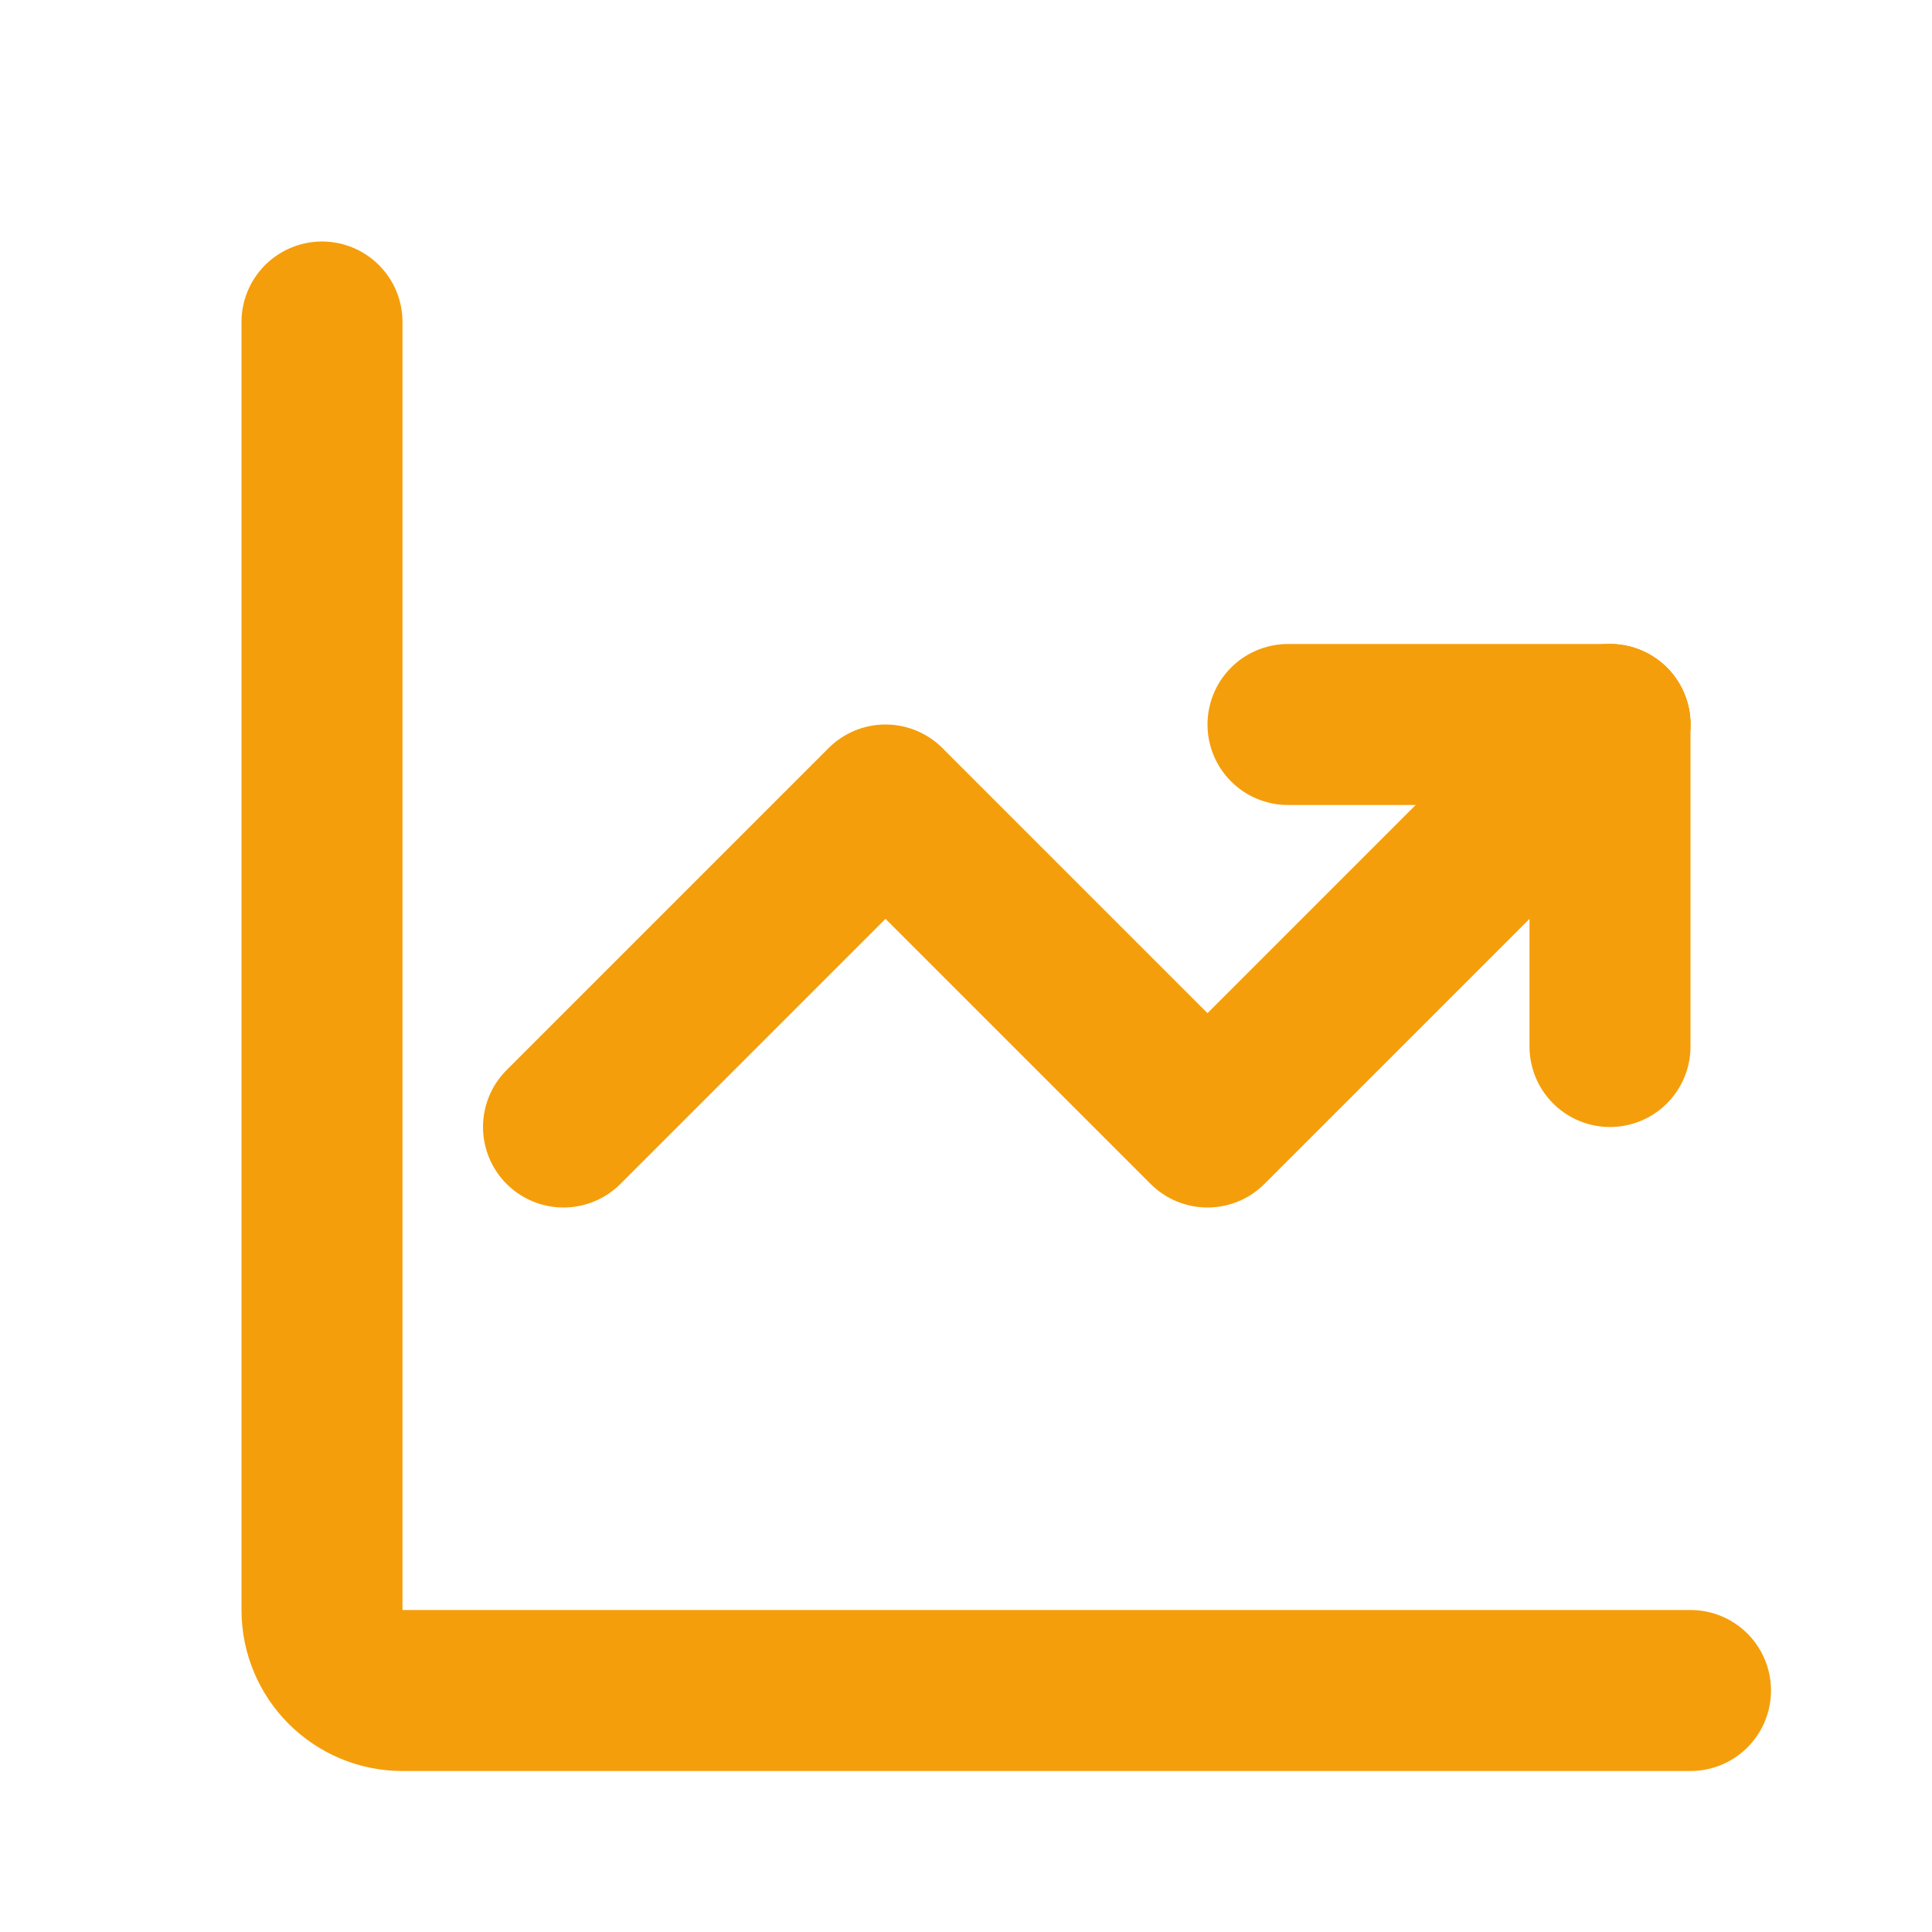
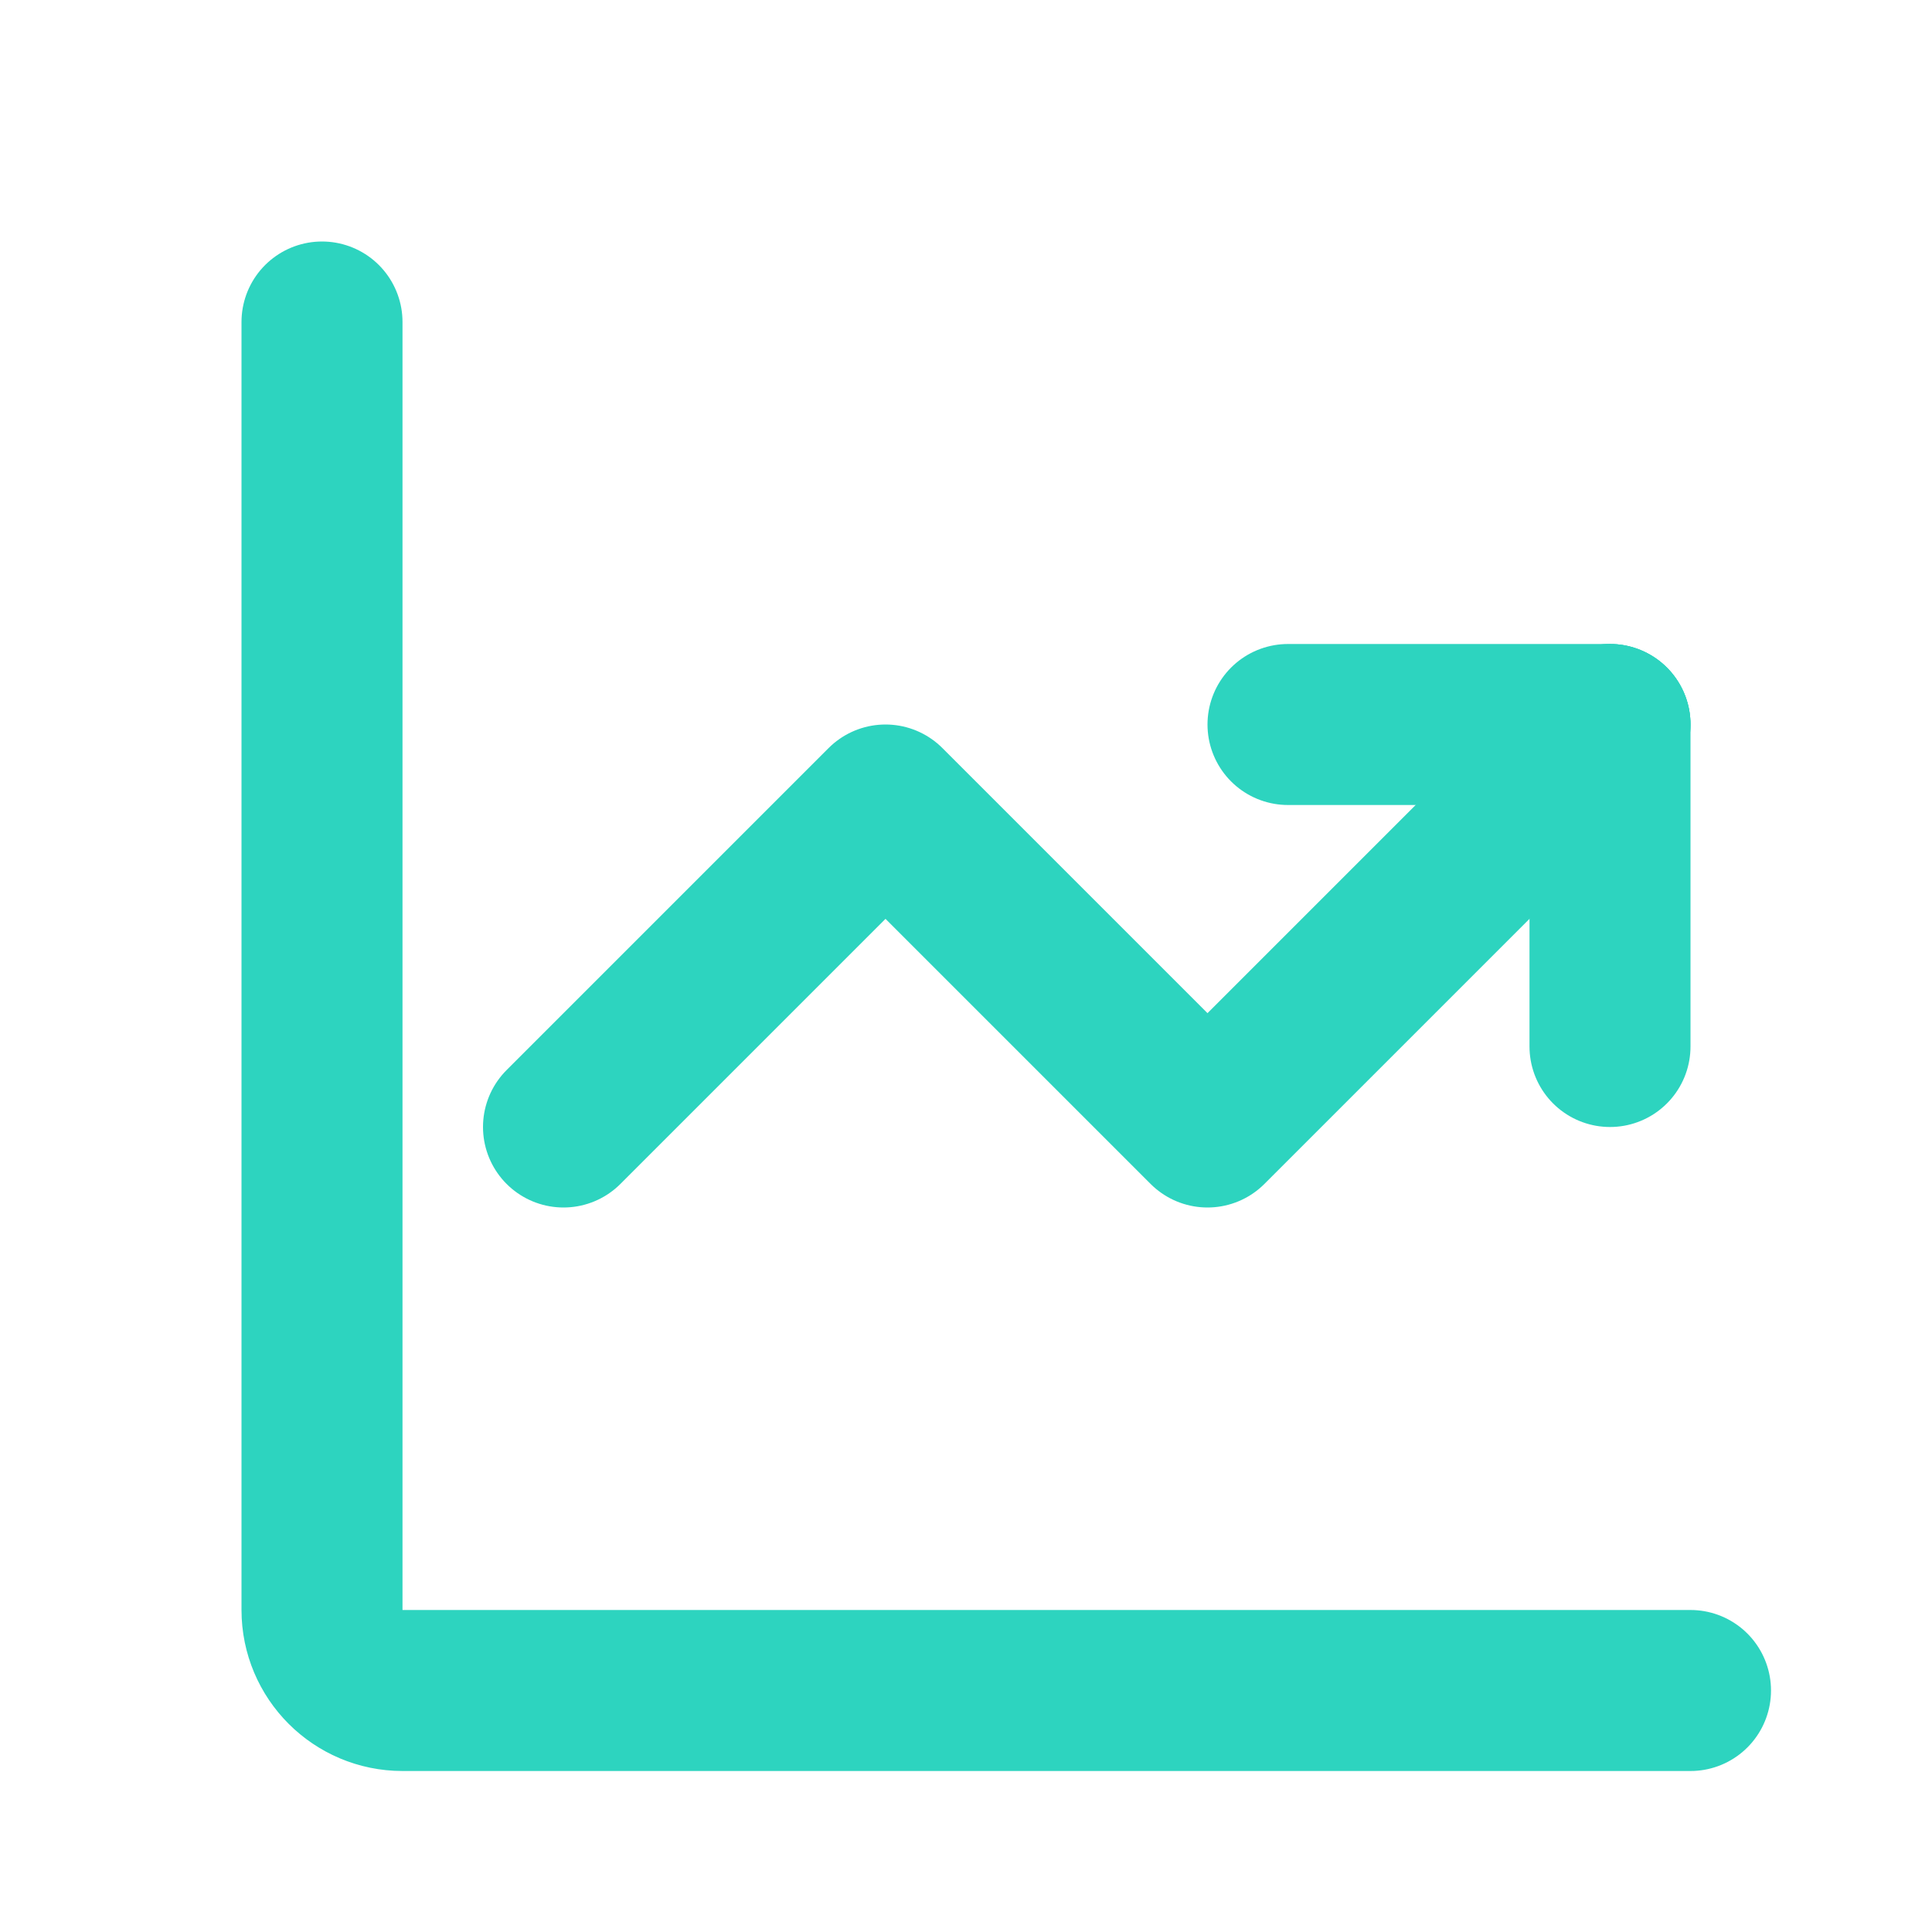
<svg xmlns="http://www.w3.org/2000/svg" width="24" height="24" viewBox="0 0 24 24" fill="none">
-   <path d="M4 4V20C4 20.552 4.448 21 5 21H21" stroke="#F59E0B" stroke-width="2" stroke-linecap="round" />
-   <path d="M20 9L15 14L11 10L7 14" stroke="#F59E0B" stroke-width="2" stroke-linecap="round" stroke-linejoin="round" />
-   <path d="M20 9H16" stroke="#F59E0B" stroke-width="2" stroke-linecap="round" stroke-linejoin="round" />
-   <path d="M20 9V13" stroke="#F59E0B" stroke-width="2" stroke-linecap="round" stroke-linejoin="round" />
+   <path d="M4 4V20C4 20.552 4.448 21 5 21H21" stroke="#2DD4BF" stroke-width="2" stroke-linecap="round" />
+   <path d="M20 9L15 14L11 10L7 14" stroke="#2DD4BF" stroke-width="2" stroke-linecap="round" stroke-linejoin="round" />
+   <path d="M20 9H16" stroke="#2DD4BF" stroke-width="2" stroke-linecap="round" stroke-linejoin="round" />
+   <path d="M20 9V13" stroke="#2DD4BF" stroke-width="2" stroke-linecap="round" stroke-linejoin="round" />
</svg>
